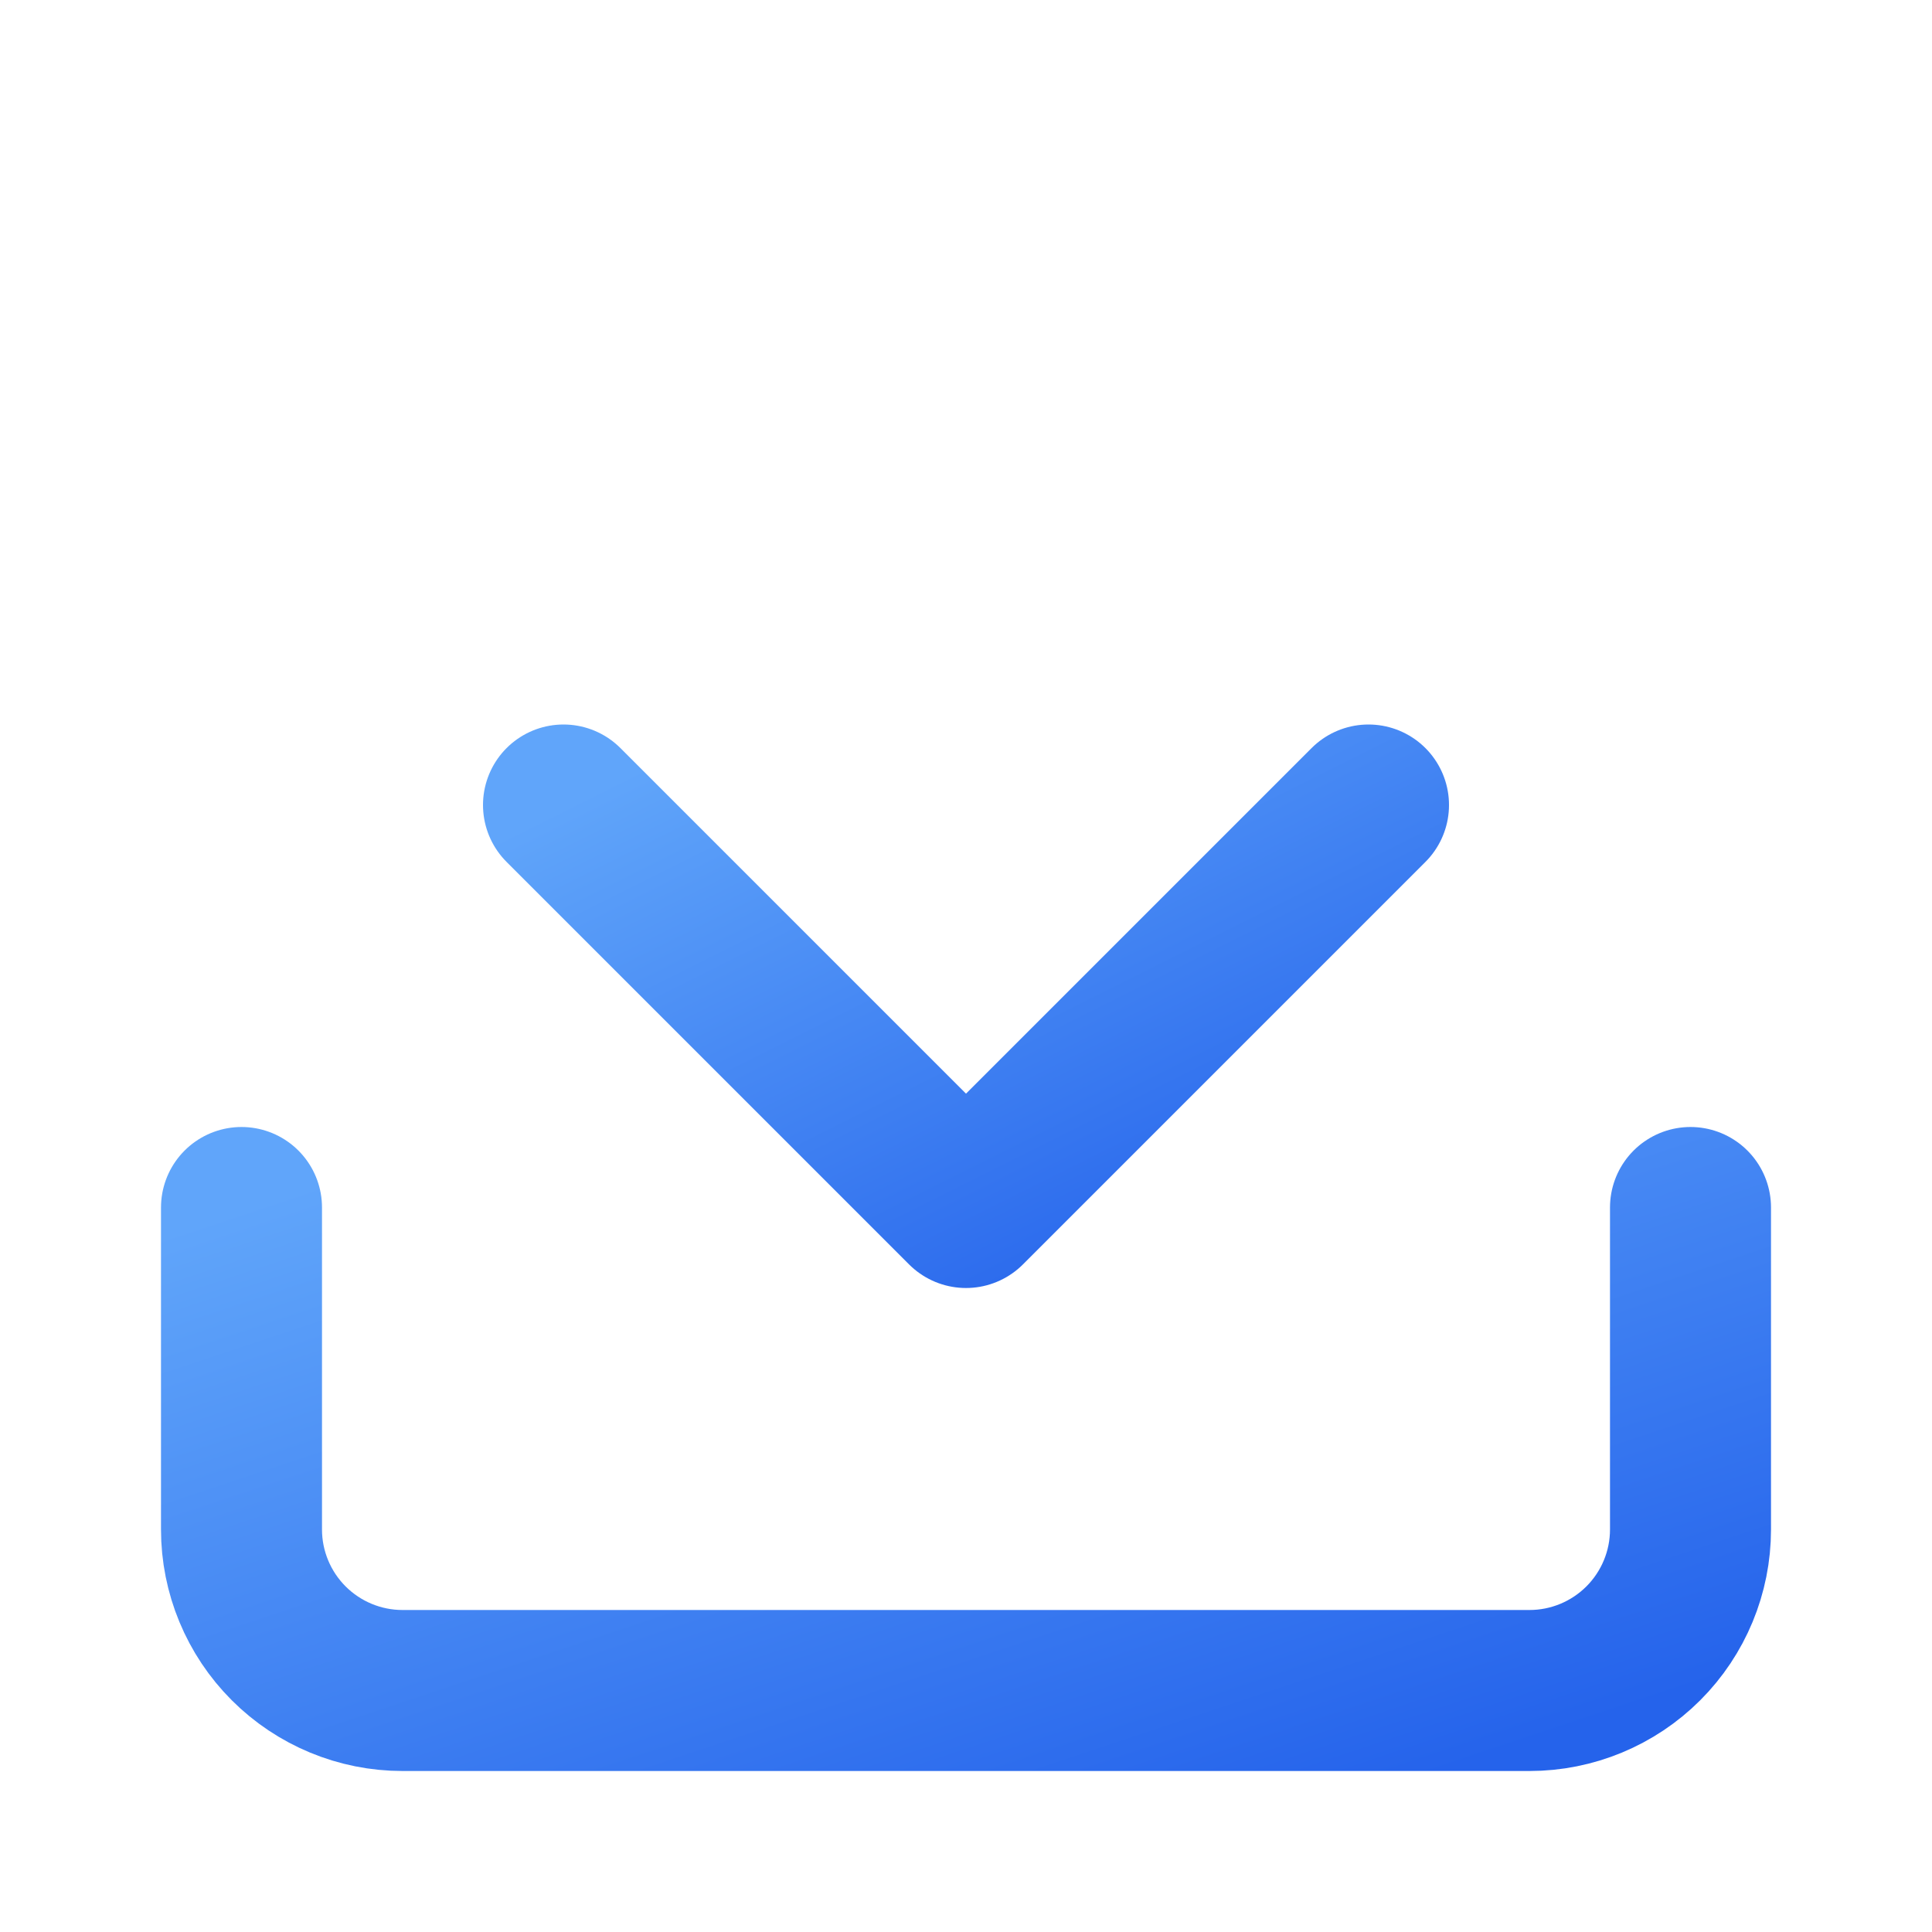
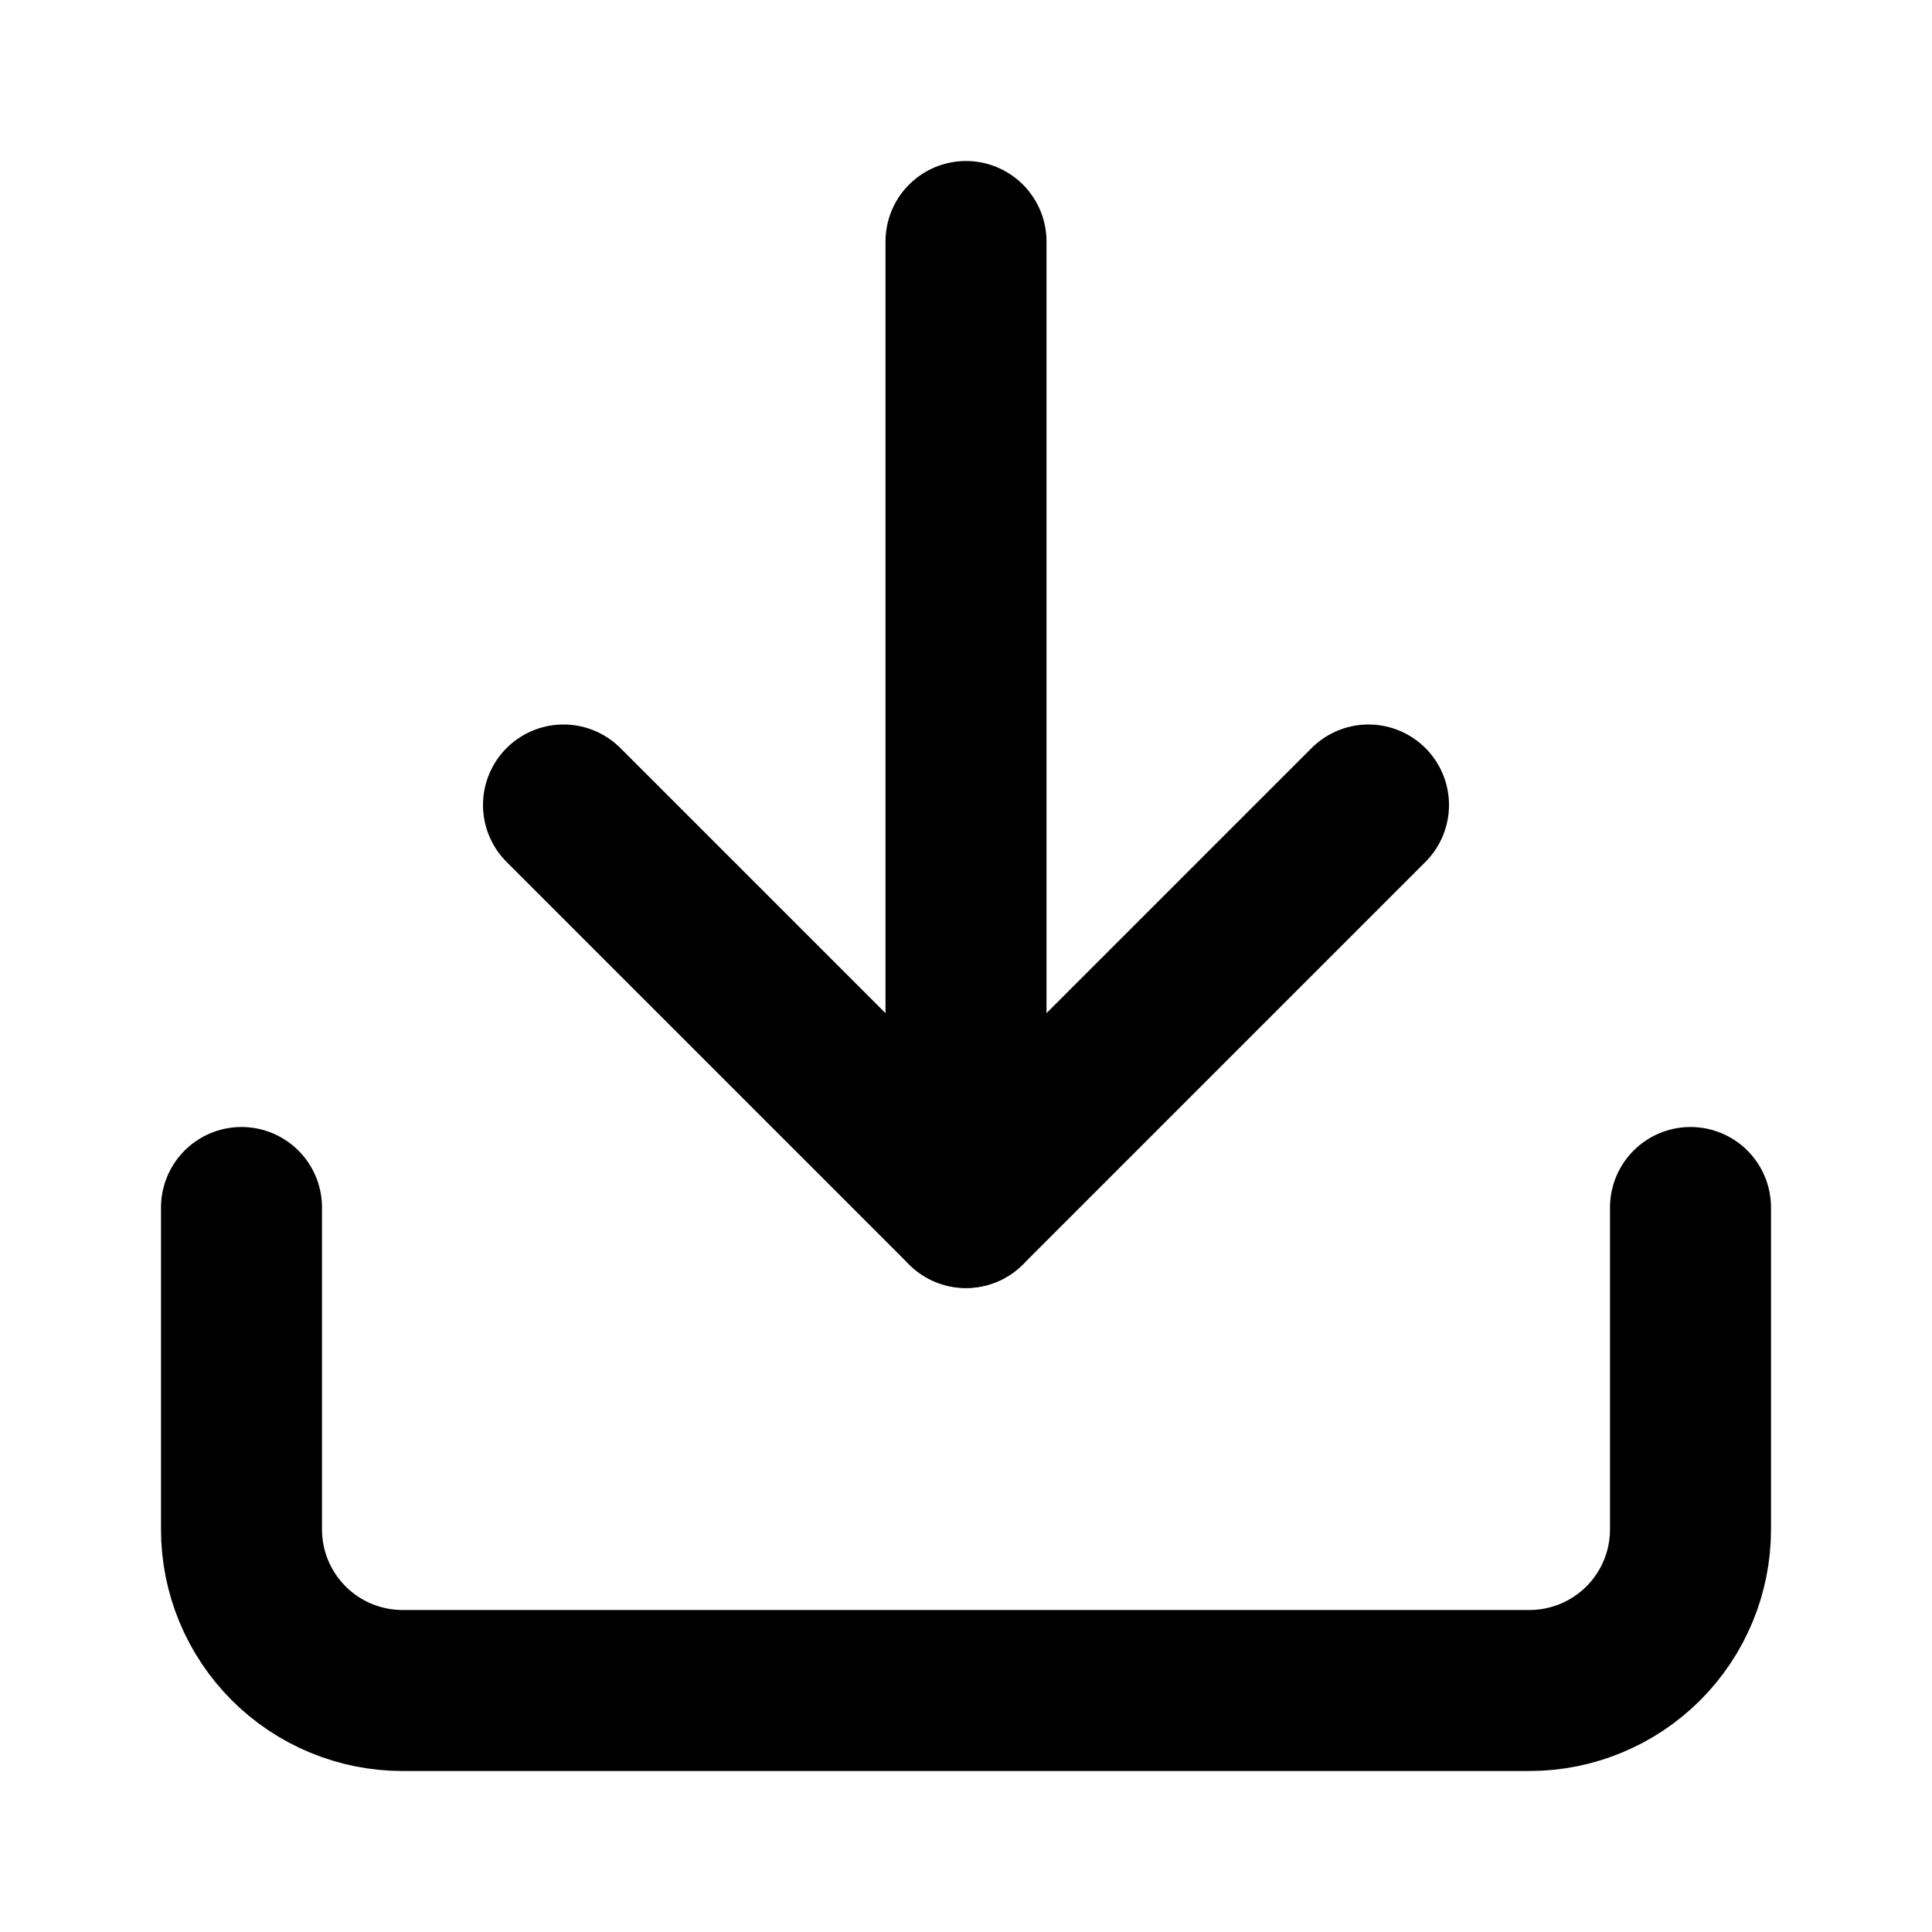
<svg xmlns="http://www.w3.org/2000/svg" width="24" height="24" viewBox="0 0 24 24" fill="none">
-   <defs>
-     <linearGradient id="blueGradient" x1="0%" y1="0%" x2="100%" y2="100%">
-       <stop offset="0%" style="stop-color:#60A5FA;stop-opacity:1" />
-       <stop offset="100%" style="stop-color:#2563EB;stop-opacity:1" />
-     </linearGradient>
-   </defs>
-   <path d="M21 15V19C21 19.53 20.789 20.039 20.414 20.414C20.039 20.789 19.53 21 19 21H5C4.47 21 3.961 20.789 3.586 20.414C3.211 20.039 3 19.53 3 19V15" stroke="url(#blueGradient)" stroke-width="2" stroke-linecap="round" stroke-linejoin="round" />
-   <path d="M7 10L12 15L17 10" stroke="url(#blueGradient)" stroke-width="2" stroke-linecap="round" stroke-linejoin="round" />
-   <path d="M12 15V3" stroke="url(#blueGradient)" stroke-width="2" stroke-linecap="round" stroke-linejoin="round" />
+   <path d="M21 15V19C21 19.53 20.789 20.039 20.414 20.414C20.039 20.789 19.53 21 19 21H5C4.47 21 3.961 20.789 3.586 20.414C3.211 20.039 3 19.53 3 19V15" stroke="currentColor" stroke-width="2" stroke-linecap="round" stroke-linejoin="round" />
+   <path d="M7 10L12 15L17 10" stroke="currentColor" stroke-width="2" stroke-linecap="round" stroke-linejoin="round" />
+   <path d="M12 15V3" stroke="currentColor" stroke-width="2" stroke-linecap="round" stroke-linejoin="round" />
</svg>
